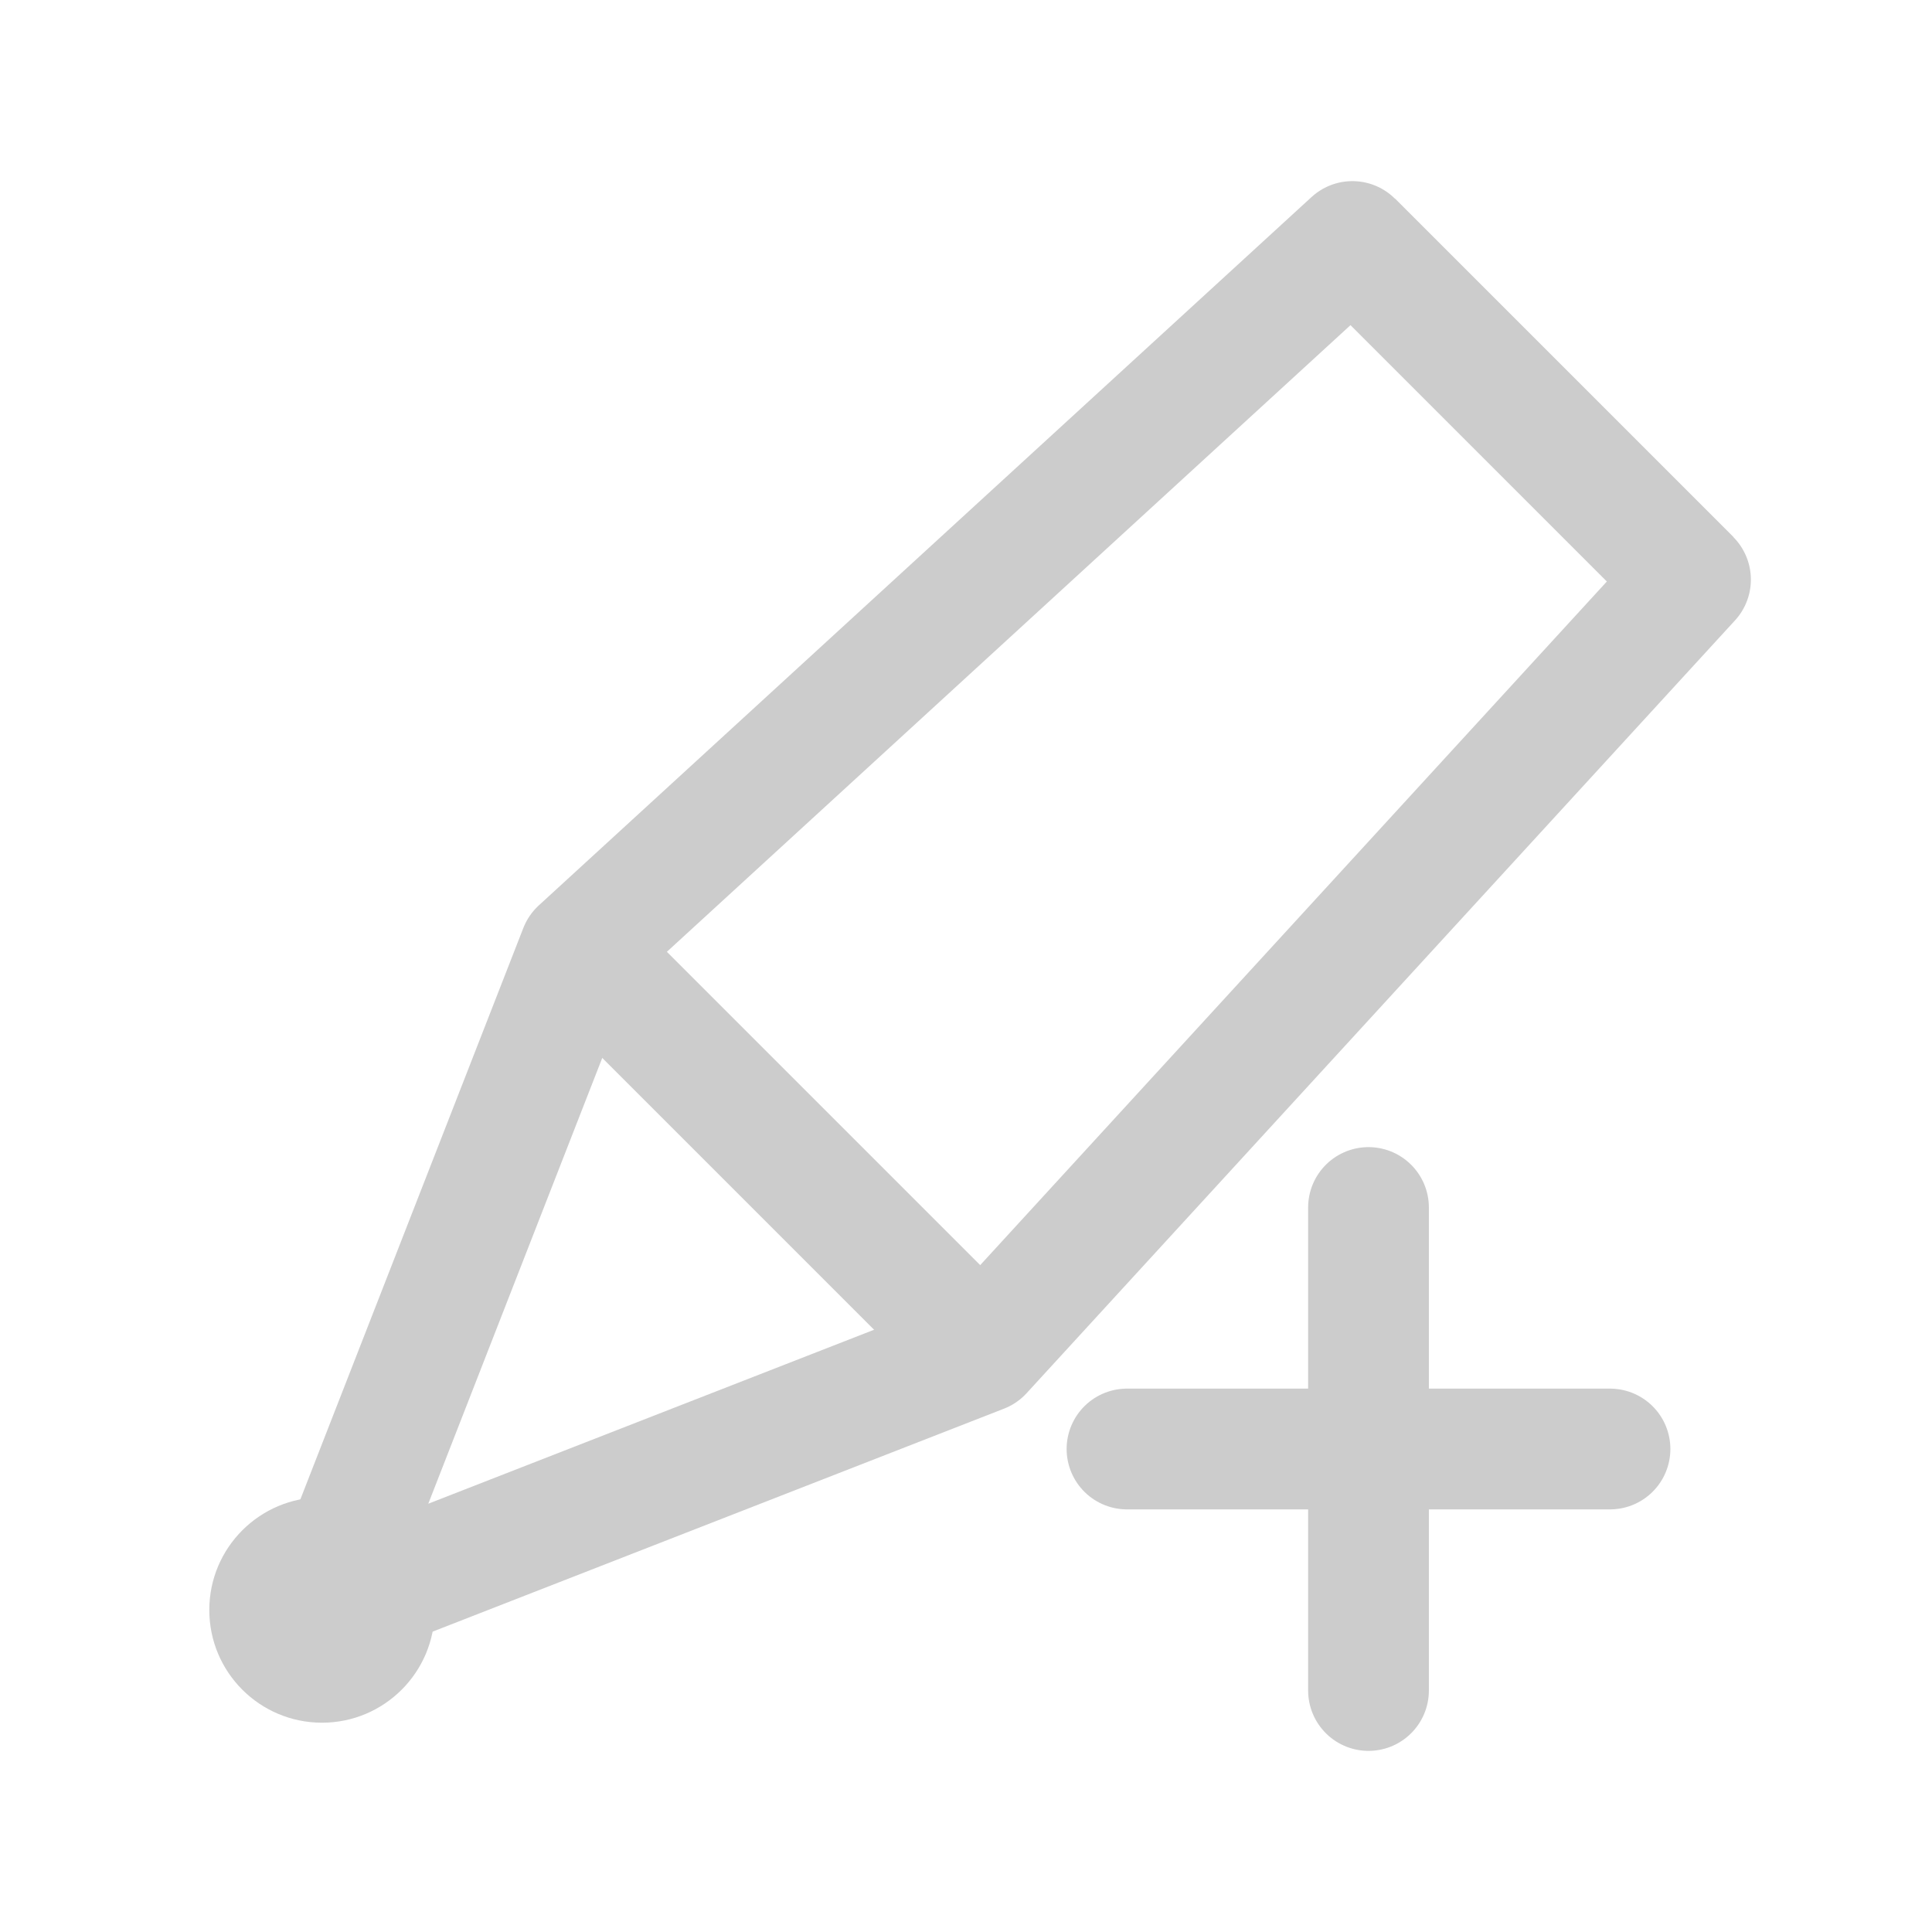
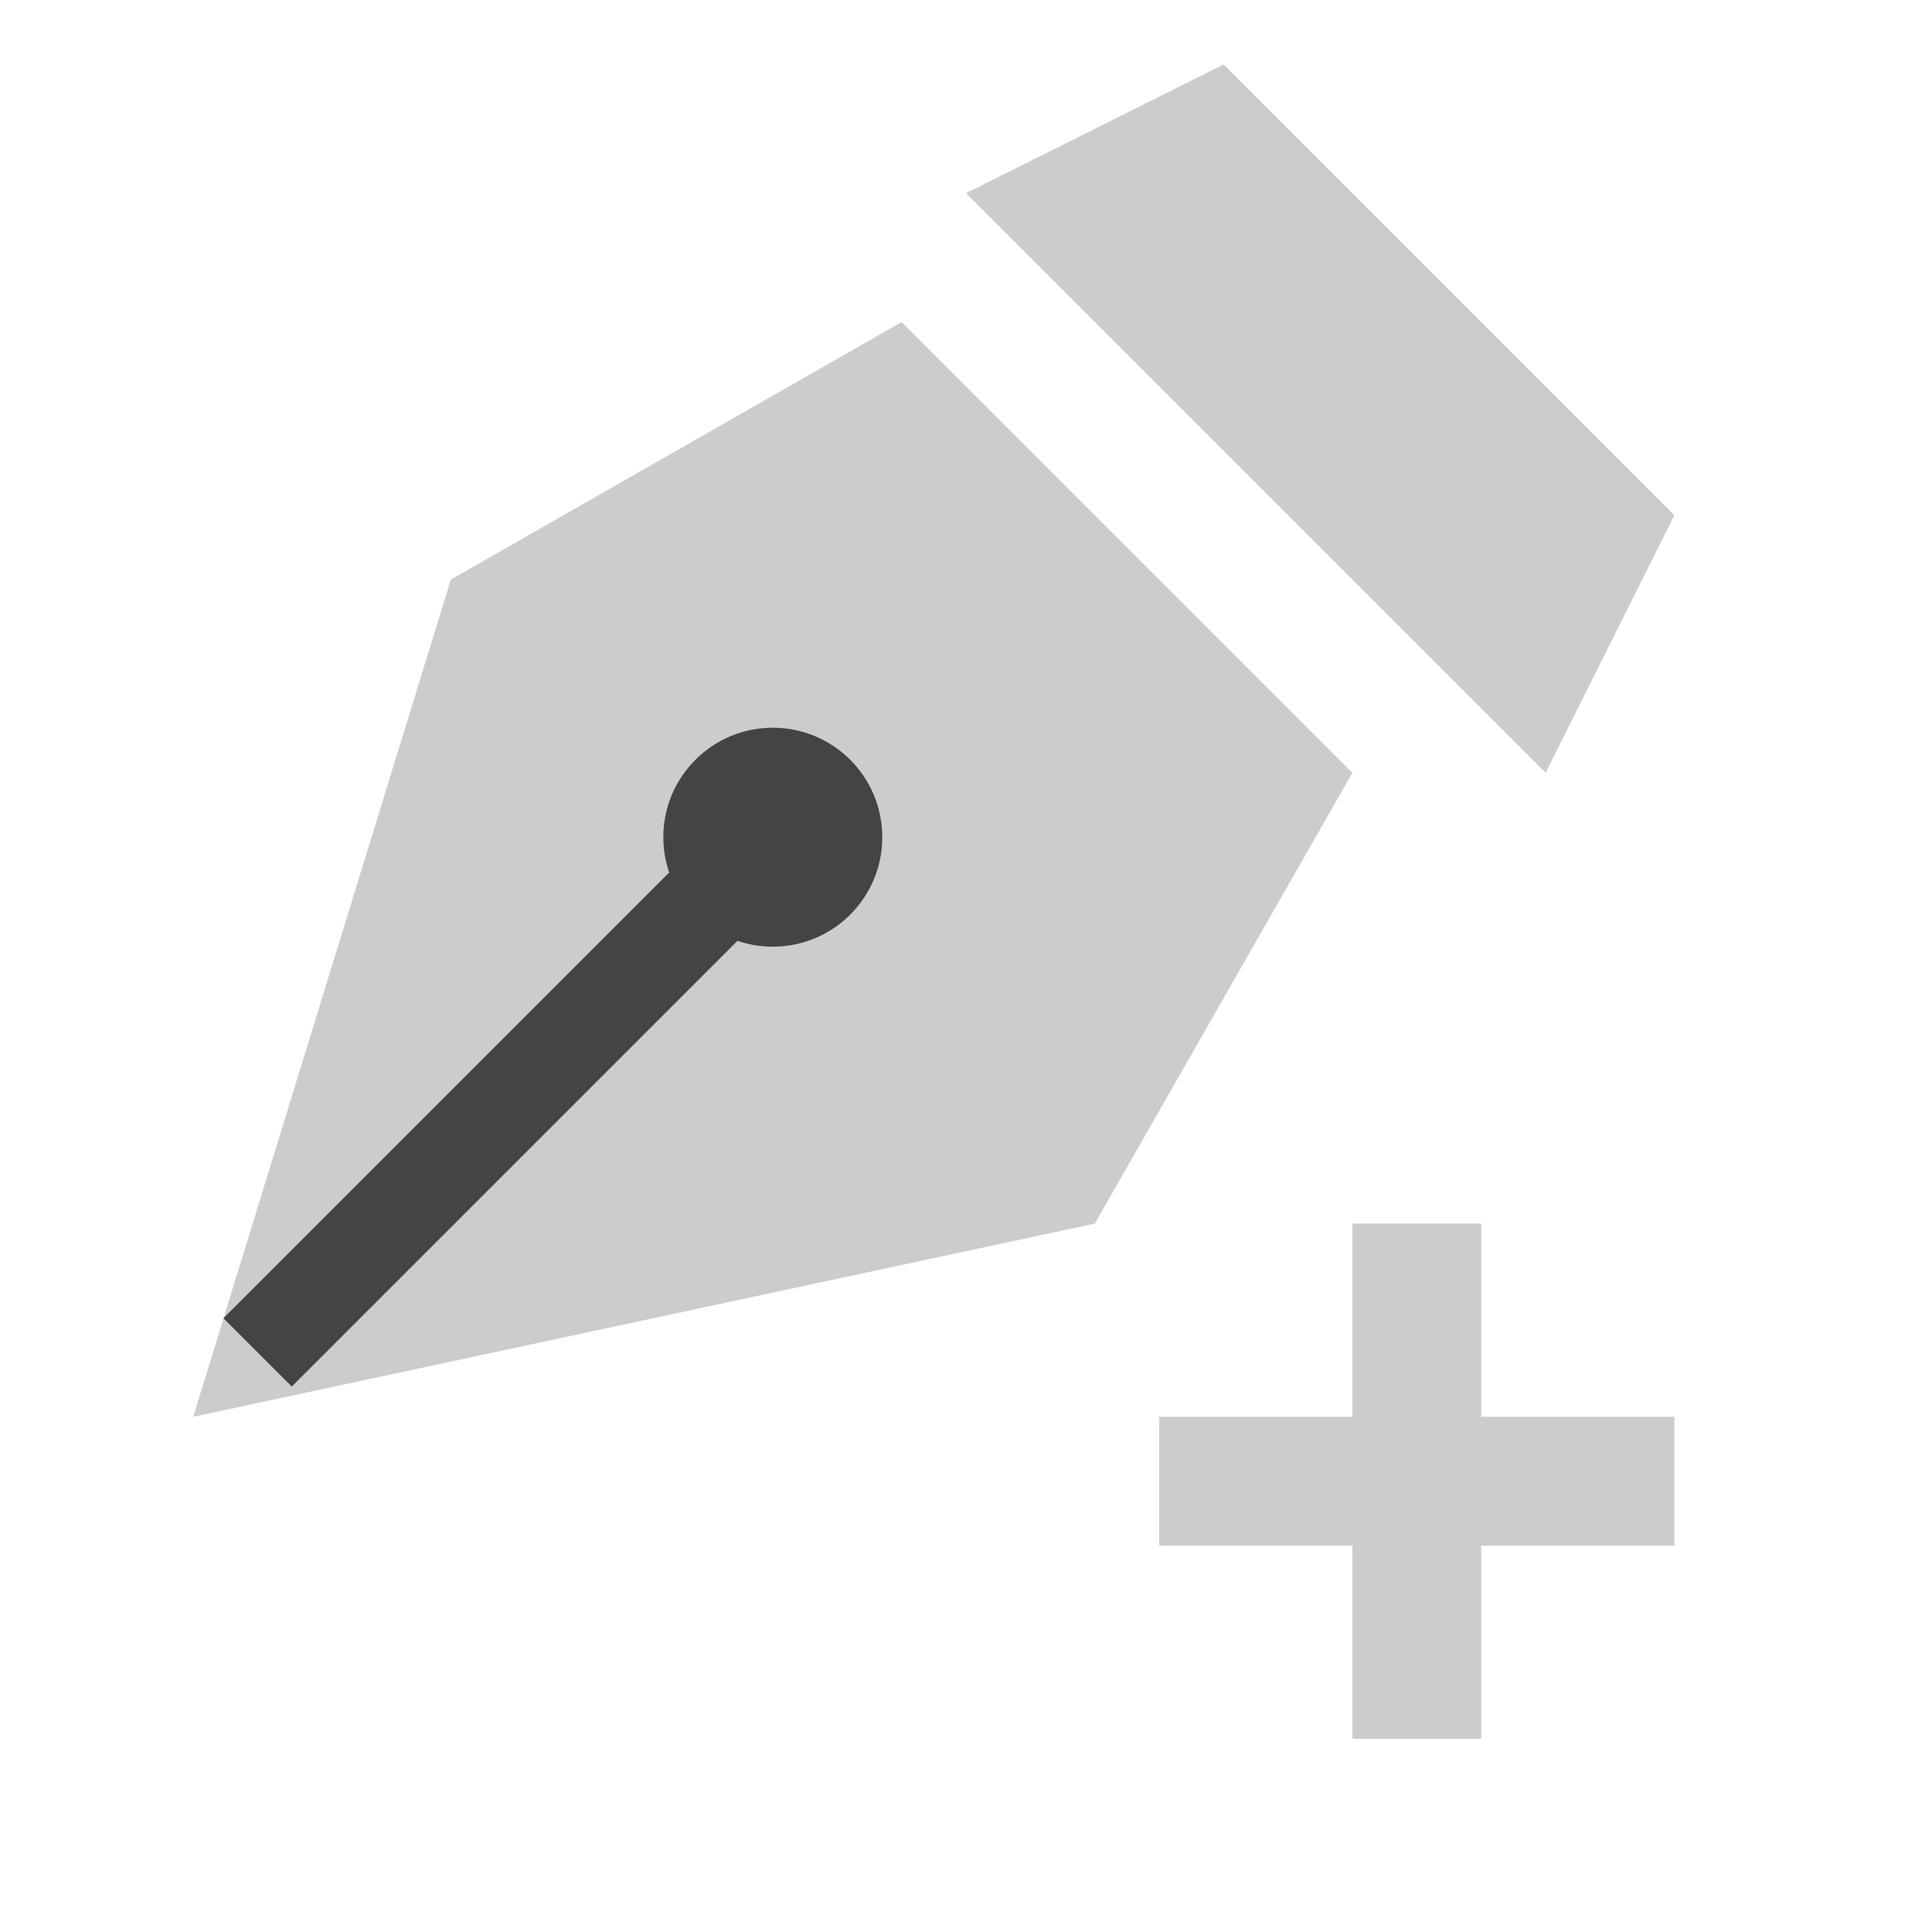
- <svg xmlns="http://www.w3.org/2000/svg" viewBox="0 0 24 24">
-   <path d="m4 20 3.2-8.2L16.8 3 21 7.2l-8.8 9.6z" fill="none" stroke="#ccc" stroke-width="1.5" stroke-linejoin="round" />
-   <path d="m7.2 11.8 5 5M16.8 3 21 7.2" stroke="#ccc" stroke-width="1.5" />
-   <circle cx="4" cy="20" r="1.4" fill="#ccc" />
-   <path d="M17 15v6M14 18h6" stroke="#ccc" stroke-width="1.5" stroke-linecap="round" />
+ <svg xmlns="http://www.w3.org/2000/svg" viewBox="0 0 30 30">
+   <path d="M3 22 7 9 14 5 21 12 17 19Z M4.5 20.5 11 14" fill="#ccc" fill-rule="evenodd" />
+   <path d="m15 3 4-2 7 7-2 4Z" fill="#ccc" />
+   <path d="m4 21 7-7" stroke="#444" stroke-width="1.5" />
+   <circle cx="12" cy="13" r="1.7" fill="#444" />
+   <path d="M22 19v8M18 23h8" stroke="#ccc" stroke-width="2" />
</svg>
